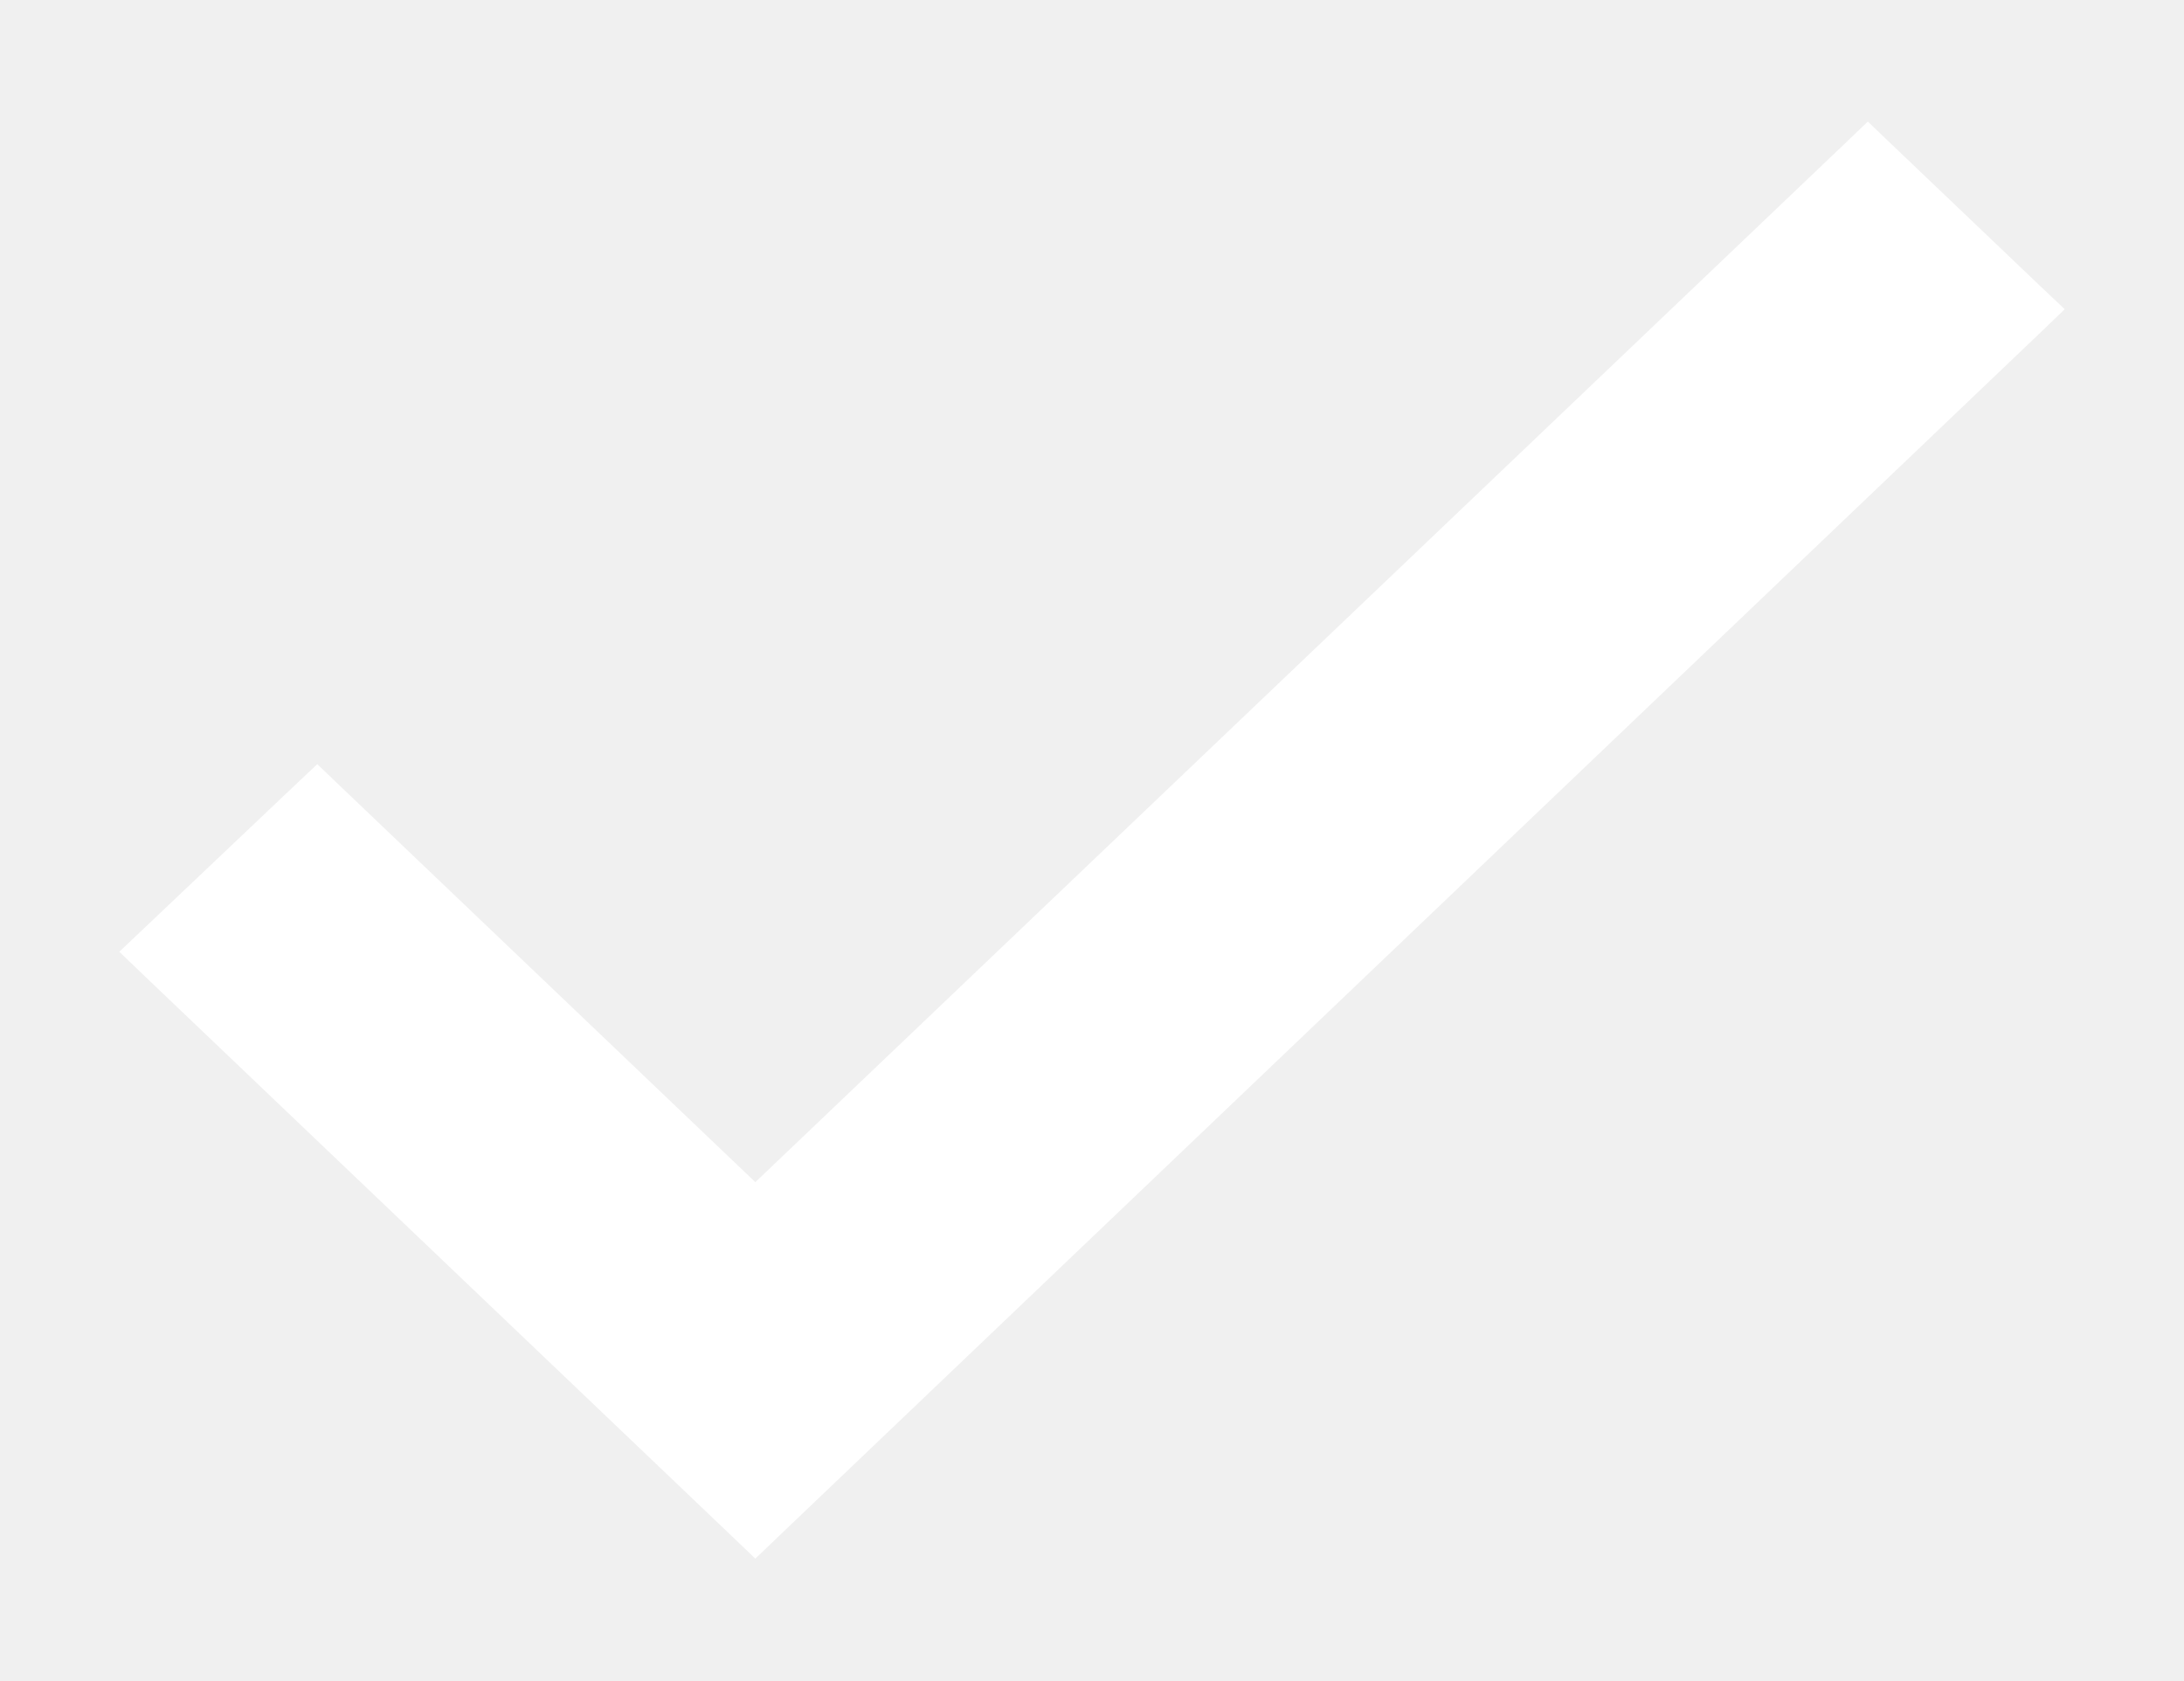
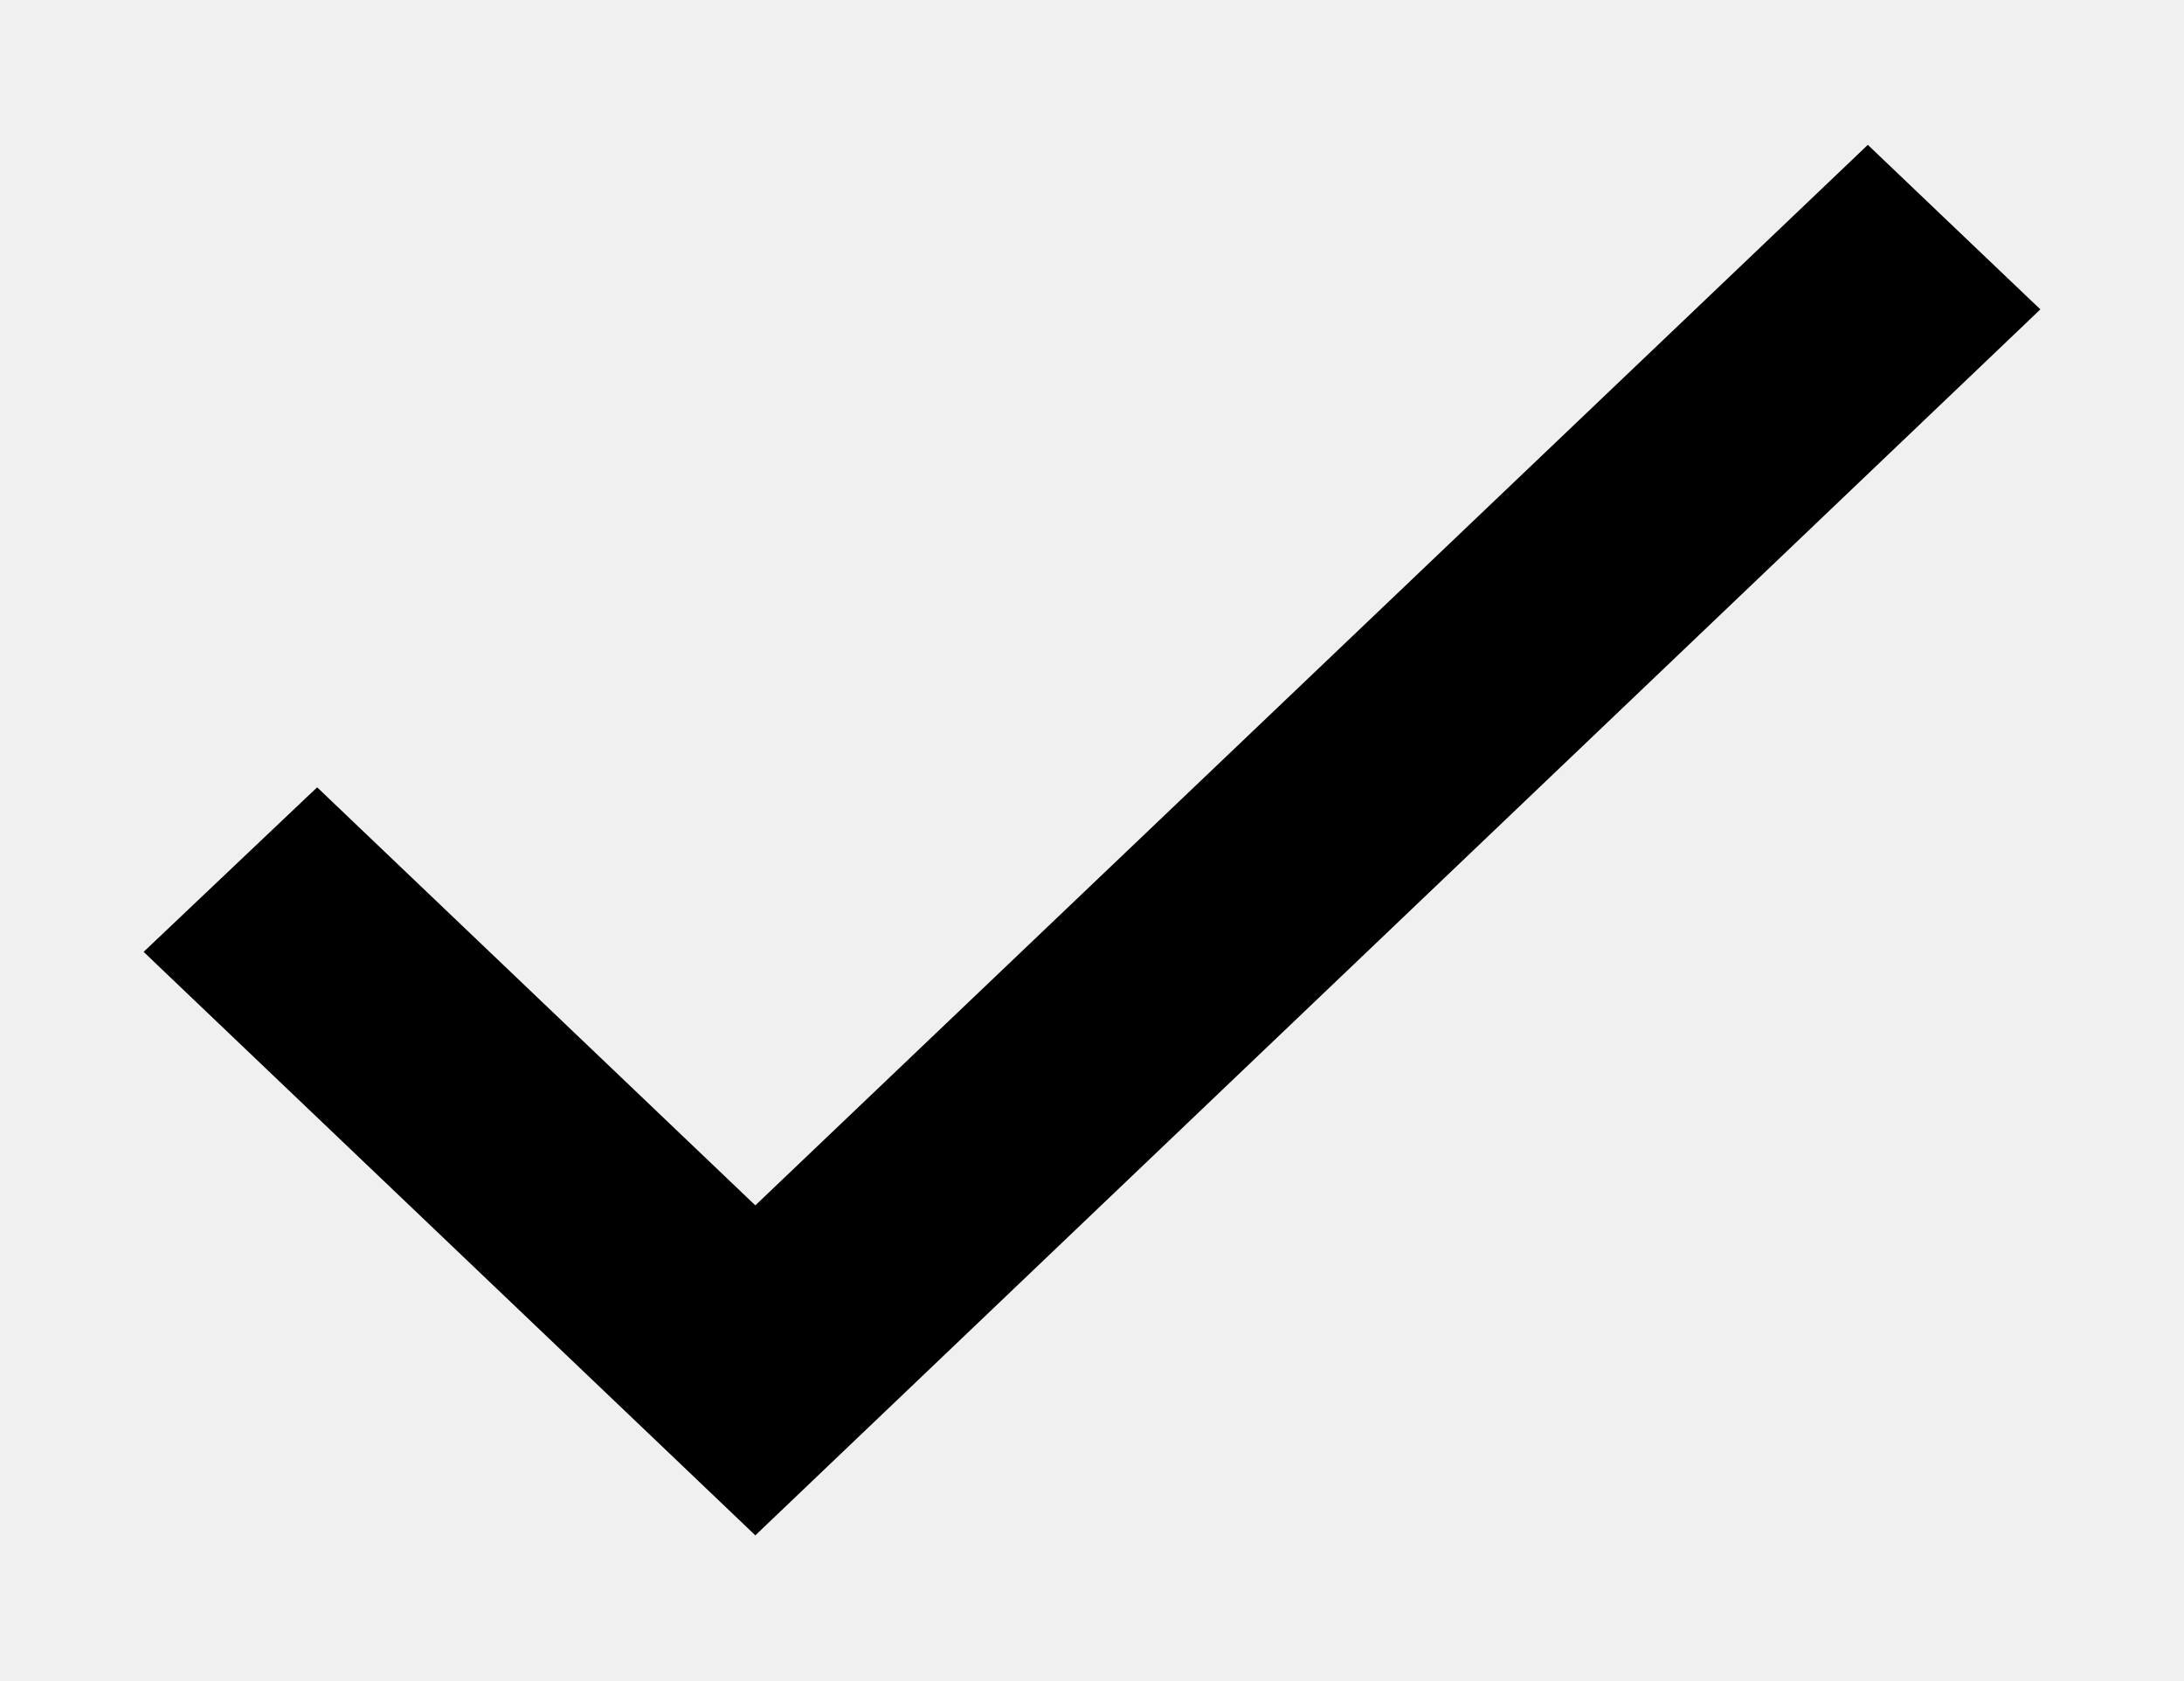
- <svg xmlns="http://www.w3.org/2000/svg" width="13" height="10" viewBox="0 0 13 10">
-   <path d="M1.957 4.752L1.888 4.686L1.819 4.751L0.931 5.593L0.855 5.665L0.931 5.738L4.427 9.072L4.496 9.138L4.565 9.072L12.069 1.914L12.145 1.841L12.069 1.769L11.187 0.928L11.118 0.862L11.049 0.928L4.496 7.174L1.957 4.752Z" fill="white" stroke="white" stroke-width="0.2" />
+ <svg xmlns="http://www.w3.org/2000/svg" viewBox="0 0 13 10">
+   <path d="M1.957 4.752L1.888 4.686L1.819 4.751L0.931 5.593L0.855 5.665L0.931 5.738L4.427 9.072L4.496 9.138L4.565 9.072L12.069 1.914L12.145 1.841L12.069 1.769L11.187 0.928L11.118 0.862L11.049 0.928L4.496 7.174L1.957 4.752Z" />
</svg>
